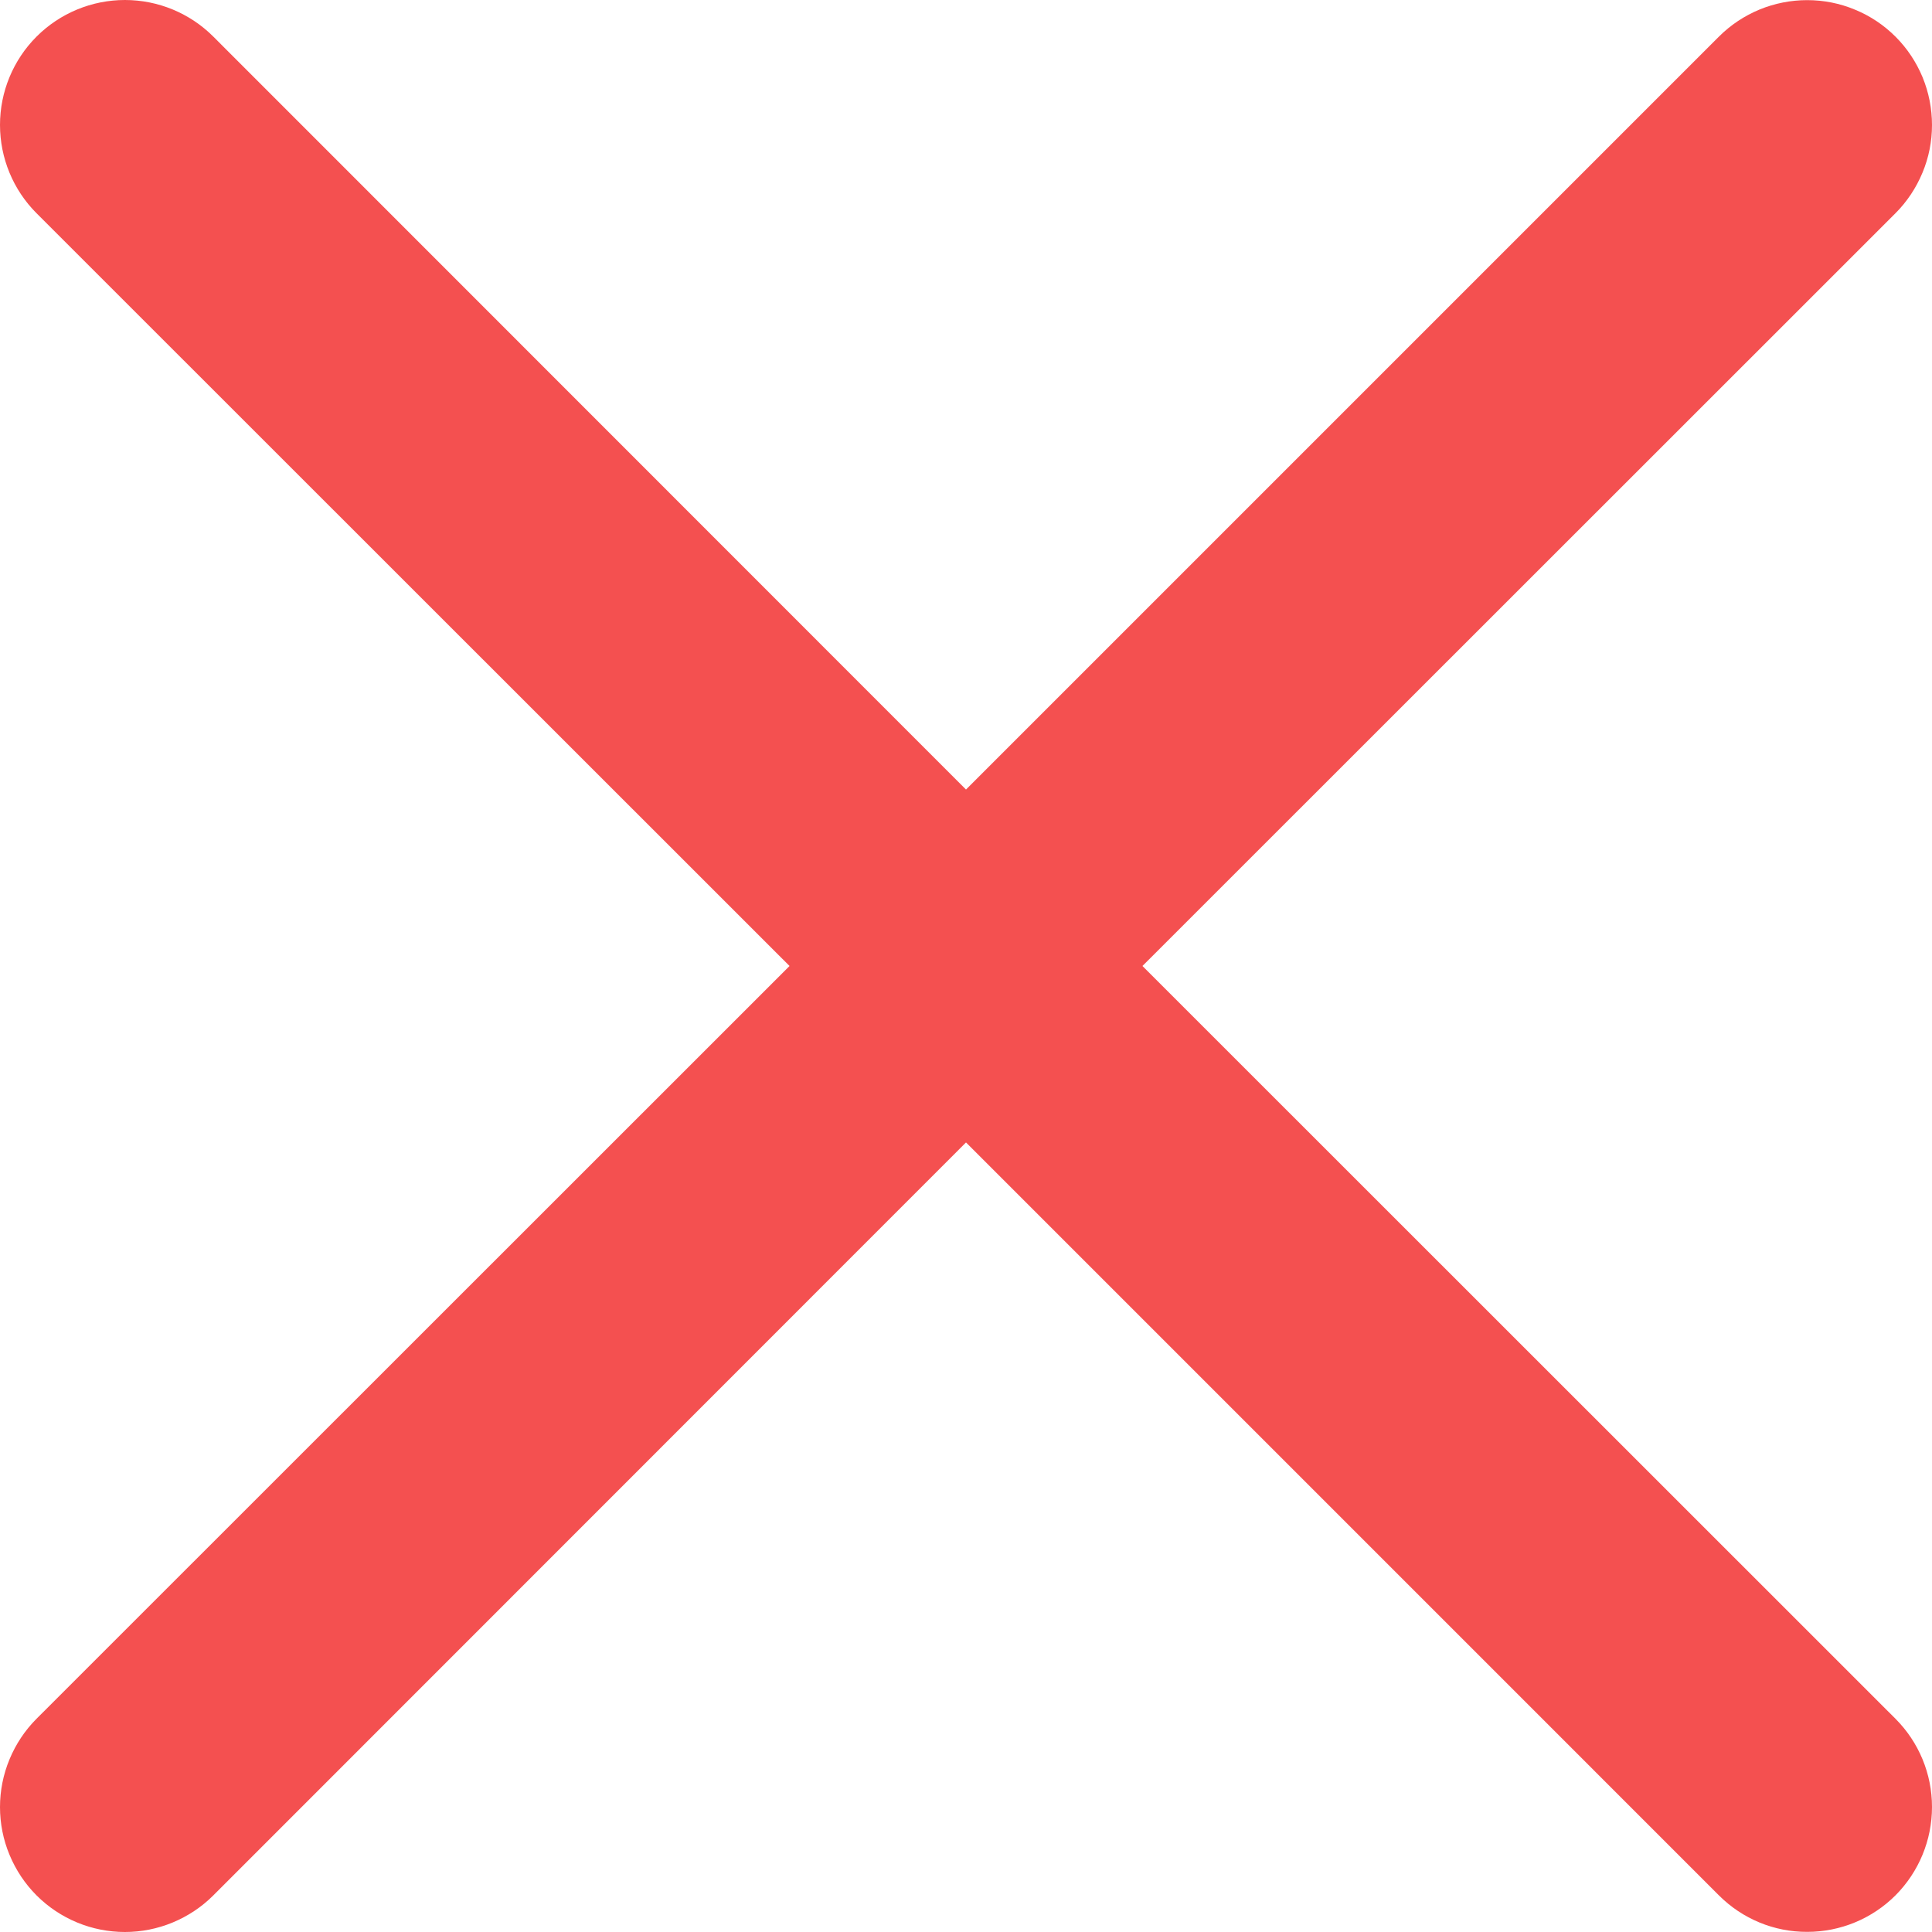
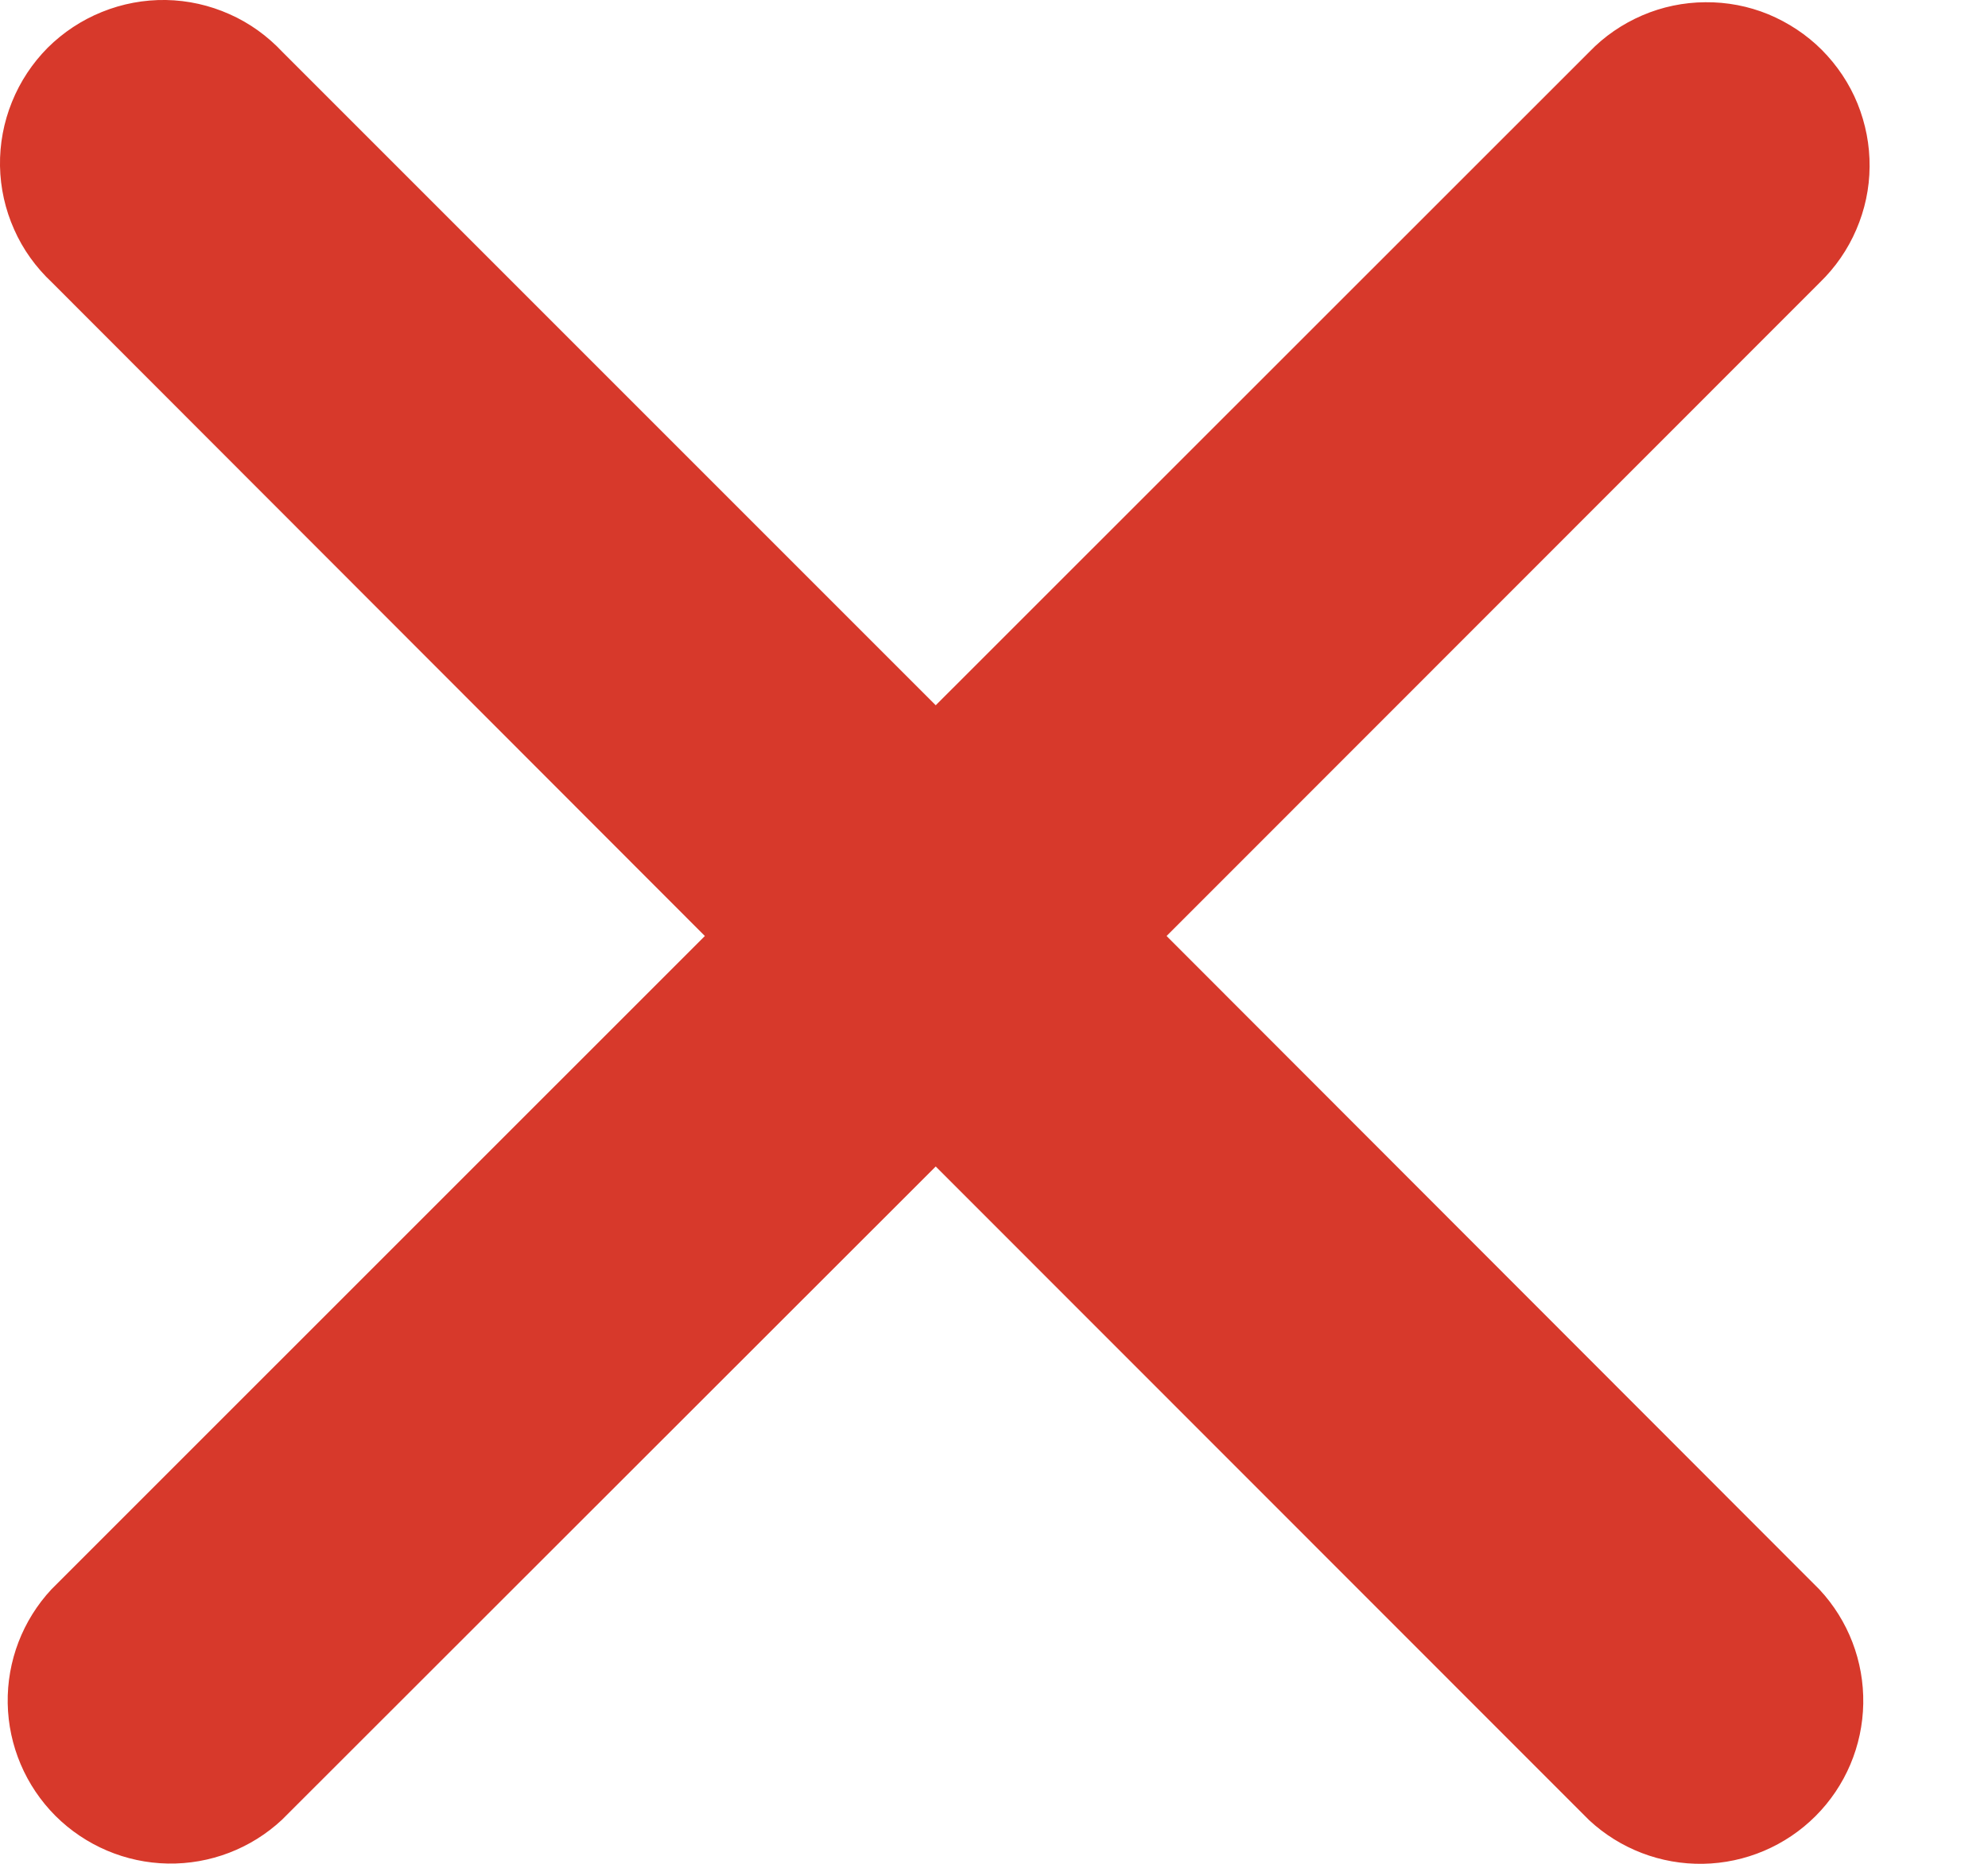
- <svg xmlns="http://www.w3.org/2000/svg" width="15" height="15" viewBox="0 0 15 15" fill="none">
-   <path fill-rule="evenodd" clip-rule="evenodd" d="M14.716 1.656C14.806 1.566 14.877 1.459 14.926 1.341C14.975 1.224 15 1.098 15 0.971C15 0.843 14.975 0.717 14.927 0.6C14.878 0.482 14.807 0.375 14.717 0.285C14.627 0.195 14.52 0.123 14.402 0.075C14.285 0.026 14.159 0.001 14.031 0.001C13.904 0.001 13.778 0.026 13.661 0.074C13.543 0.123 13.436 0.194 13.346 0.284L7.5 6.13L1.656 0.284C1.474 0.102 1.227 -1.91666e-09 0.97 0C0.713 1.91666e-09 0.466 0.102 0.284 0.284C0.102 0.466 1.91666e-09 0.713 0 0.97C-1.91666e-09 1.227 0.102 1.474 0.284 1.656L6.13 7.5L0.284 13.344C0.194 13.434 0.123 13.541 0.074 13.659C0.025 13.777 0 13.903 0 14.03C0 14.157 0.025 14.284 0.074 14.401C0.123 14.519 0.194 14.626 0.284 14.716C0.466 14.898 0.713 15 0.97 15C1.097 15 1.223 14.975 1.341 14.926C1.459 14.877 1.566 14.806 1.656 14.716L7.5 8.87L13.346 14.716C13.528 14.898 13.774 15 14.031 14.999C14.289 14.999 14.535 14.897 14.717 14.715C14.898 14.533 15 14.287 15 14.029C15 13.772 14.898 13.526 14.716 13.344L8.87 7.5L14.716 1.656Z" fill="#F45050" />
+ <svg xmlns="http://www.w3.org/2000/svg" width="16" height="15" viewBox="0 0 16 15" fill="none">
+   <path d="M14.646 2.274C14.771 2.153 14.871 2.009 14.94 1.848C15.009 1.688 15.046 1.516 15.047 1.342C15.049 1.168 15.015 0.995 14.95 0.834C14.884 0.672 14.786 0.526 14.663 0.402C14.54 0.279 14.393 0.182 14.232 0.115C14.071 0.049 13.898 0.016 13.724 0.018C13.55 0.019 13.377 0.055 13.217 0.124C13.057 0.193 12.912 0.292 12.791 0.418L7.531 5.676L2.273 0.418C2.152 0.289 2.008 0.185 1.847 0.114C1.686 0.042 1.512 0.003 1.336 0C1.159 -0.003 0.984 0.03 0.821 0.096C0.657 0.162 0.509 0.26 0.384 0.384C0.26 0.509 0.162 0.657 0.096 0.821C0.03 0.984 -0.003 1.159 0 1.336C0.003 1.512 0.042 1.686 0.114 1.847C0.185 2.008 0.289 2.152 0.418 2.273L5.673 7.533L0.414 12.791C0.182 13.04 0.056 13.369 0.062 13.709C0.068 14.049 0.206 14.373 0.446 14.614C0.687 14.854 1.011 14.992 1.351 14.998C1.691 15.004 2.02 14.878 2.269 14.646L7.531 9.388L12.789 14.648C13.038 14.88 13.367 15.006 13.707 15C14.047 14.994 14.372 14.856 14.612 14.616C14.853 14.375 14.99 14.051 14.996 13.711C15.002 13.371 14.876 13.042 14.644 12.793L9.389 7.533L14.646 2.274Z" fill="#D7392B" />
</svg>
